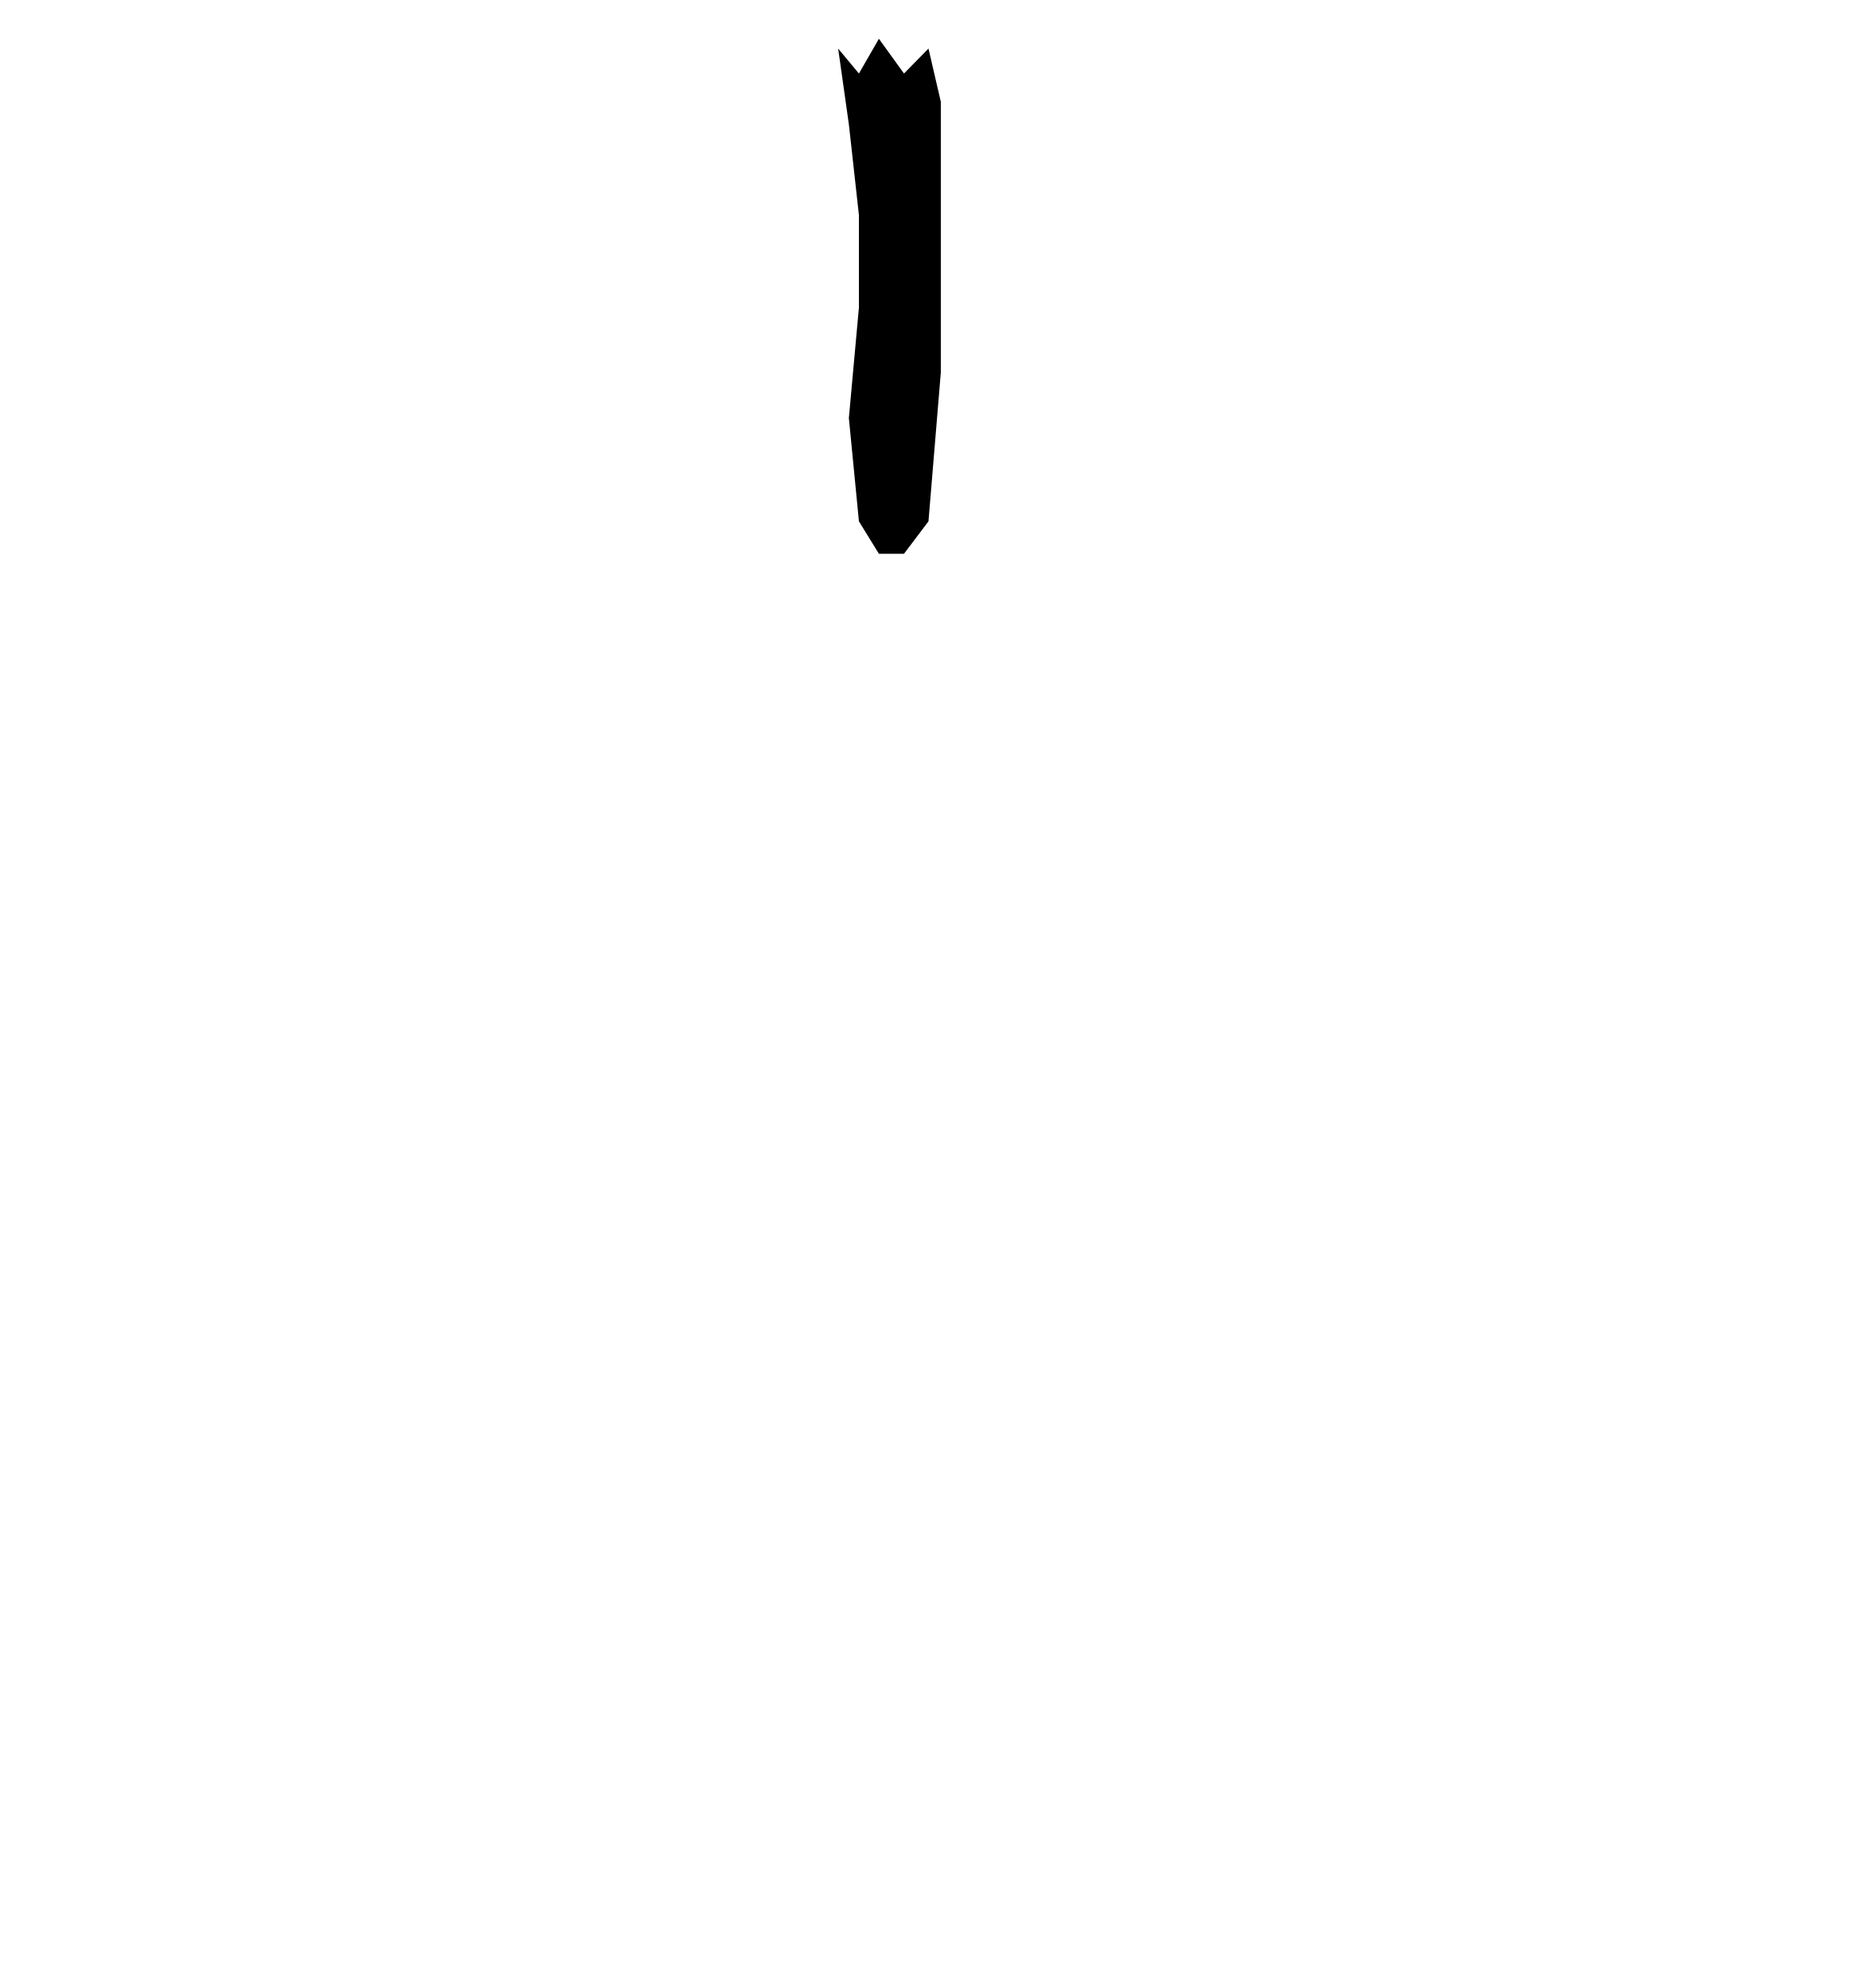
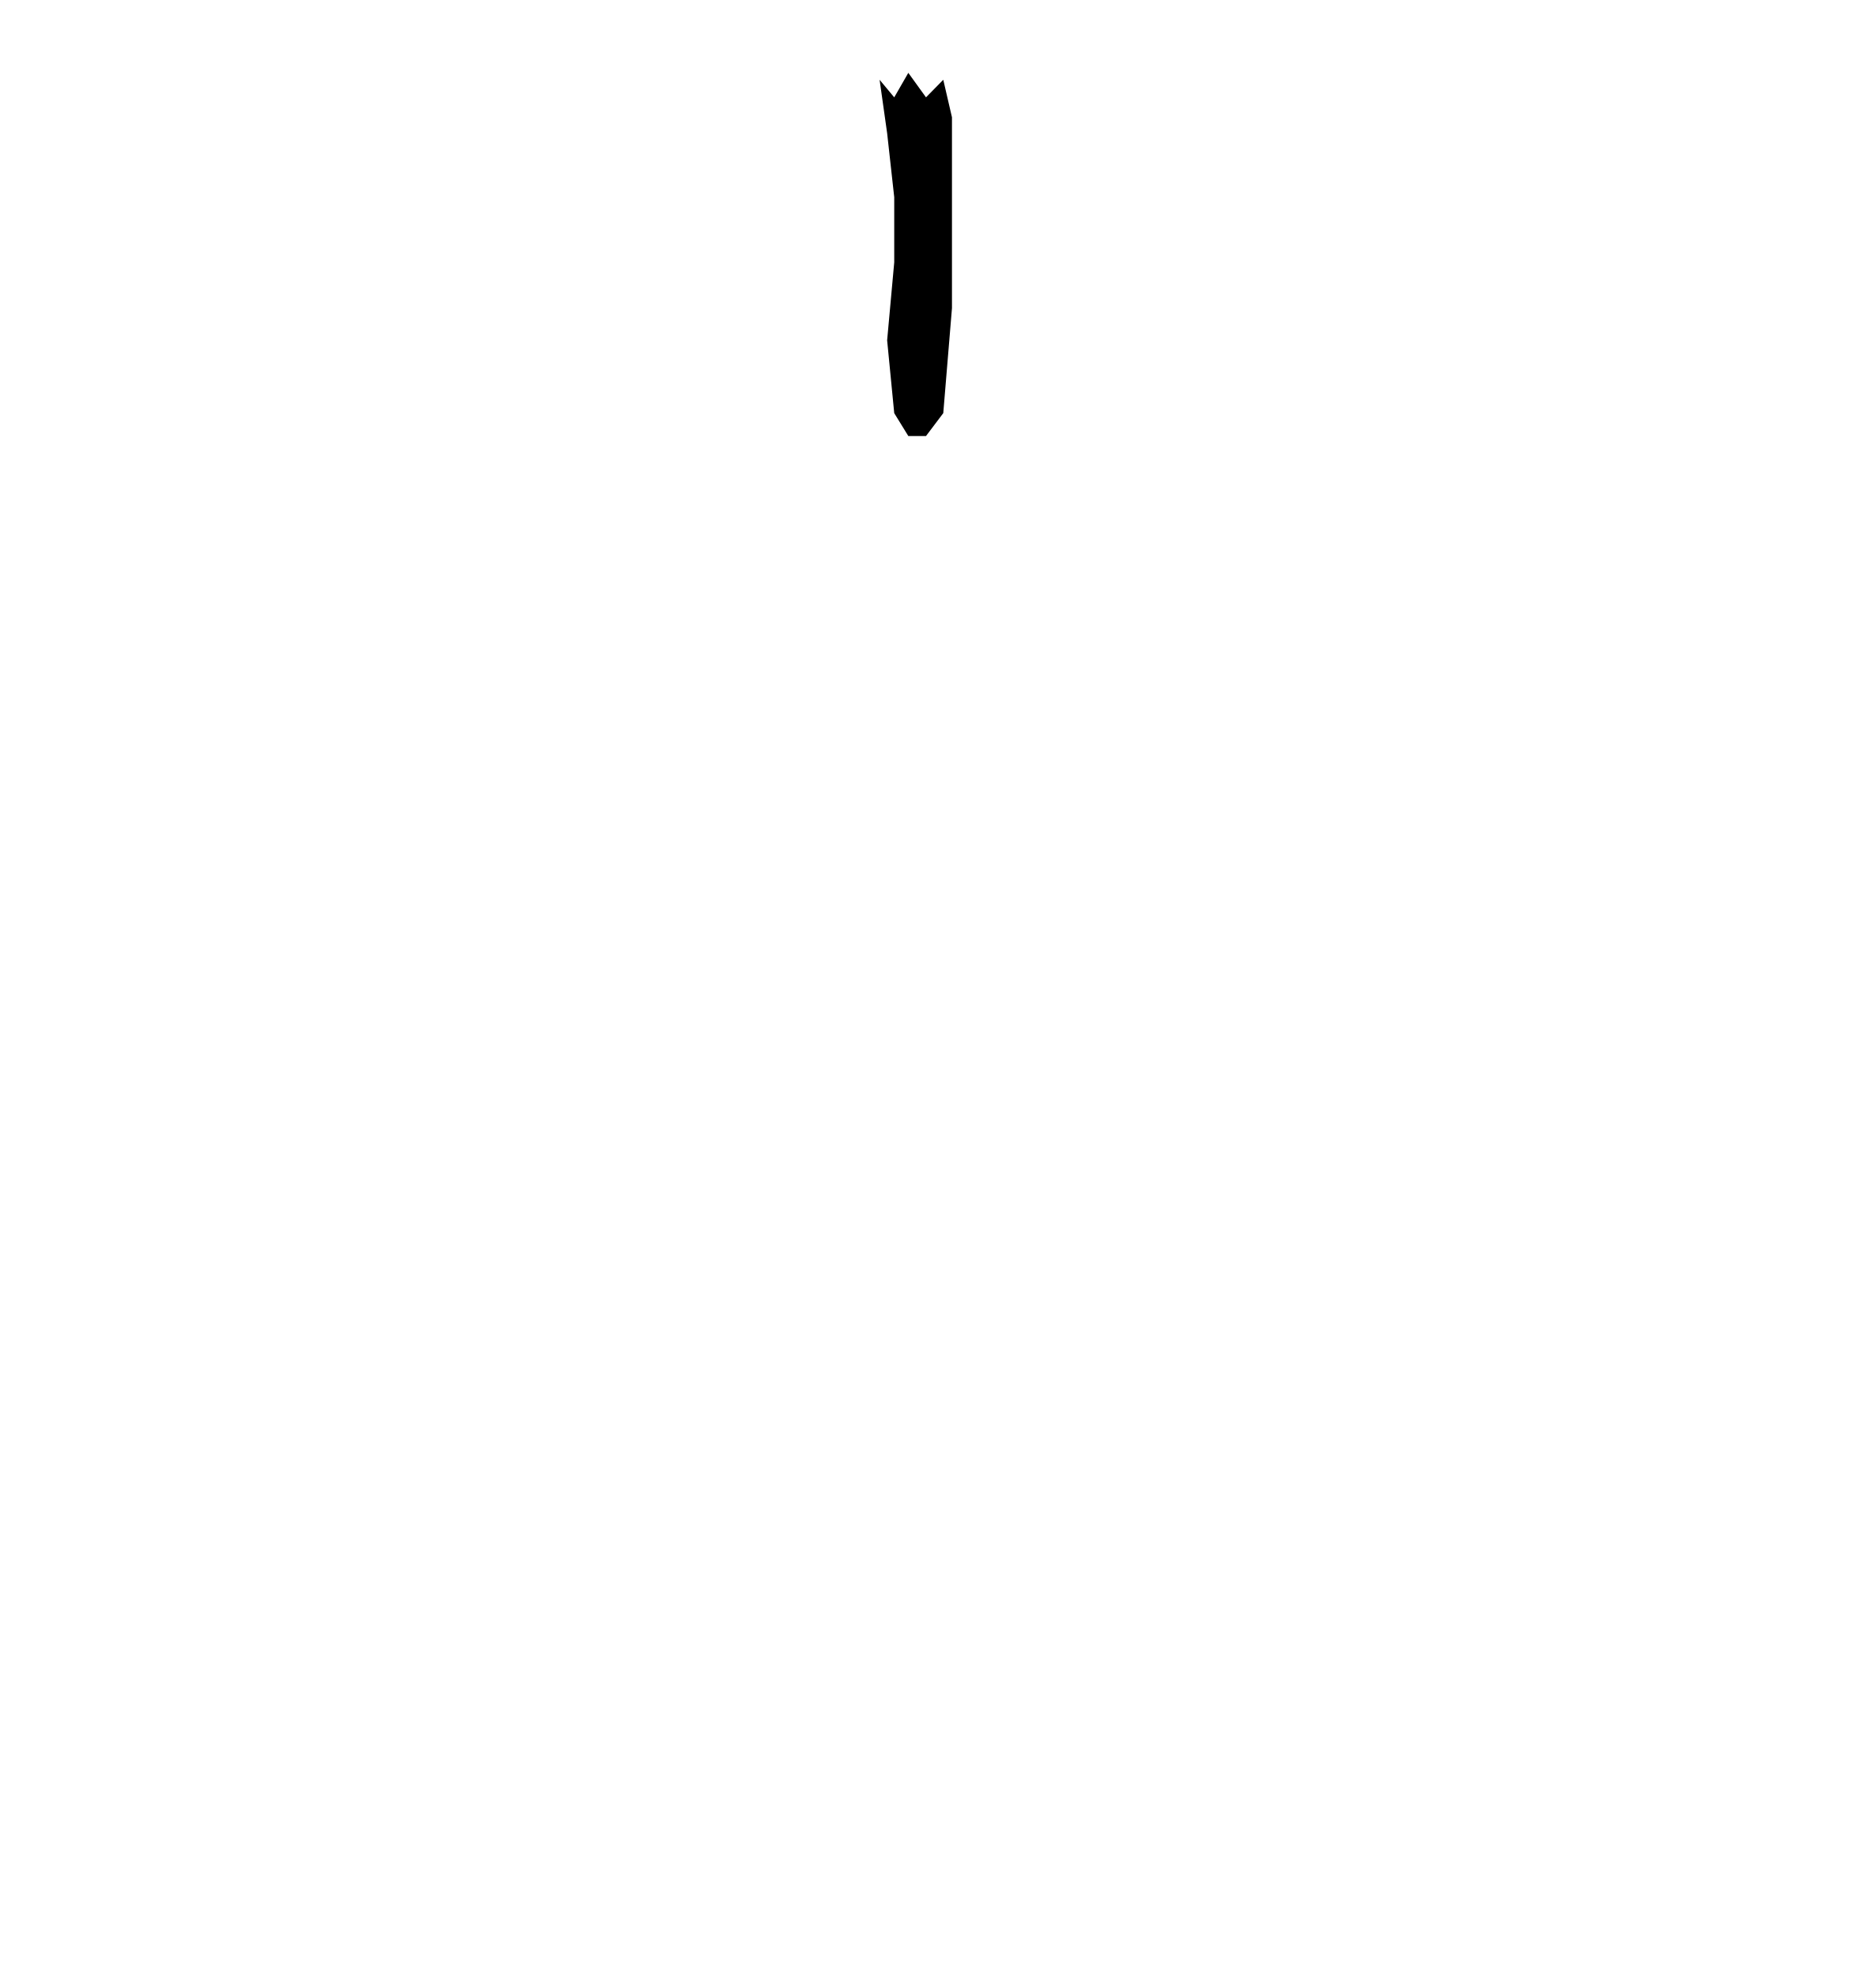
- <svg xmlns="http://www.w3.org/2000/svg" width="748" height="801" viewBox="0 0 748 801">
-   <g id="Hair2" transform="translate(-699 -31)">
-     <rect id="Rectangle_16" data-name="Rectangle 16" width="748" height="801" transform="translate(699 31)" fill="none" opacity="0" />
+ <svg xmlns="http://www.w3.org/2000/svg" width="1072" height="1129" viewBox="0 0 1072 1129">
+   <defs>
+     <clipPath id="clip-path">
+       <rect width="1072" height="1129" fill="none" />
+     </clipPath>
+   </defs>
+   <g id="Hair2" transform="translate(-534 -5)">
    <path id="Haar3" d="M1045.037,241.053l8.051,13.075h10.106l9.864-13.075,4.97-59.962V72l-4.97-21.428-9.864,10.052L1053.087,46.62l-8.051,14.007-8.365-10.052,4.312,30.515,4.054,36.6v37.2l-4.054,44.554Z" />
+     <g id="Holder" transform="translate(534 5)" opacity="0" clip-path="url(#clip-path)">
+       <g id="Holder-2" data-name="Holder" fill="#1ae209" stroke="#707070" stroke-width="1" opacity="0.203">
+         <rect width="1072" height="1129" stroke="none" />
+         <rect x="0.5" y="0.5" width="1071" height="1128" fill="none" />
+       </g>
+     </g>
  </g>
</svg>
